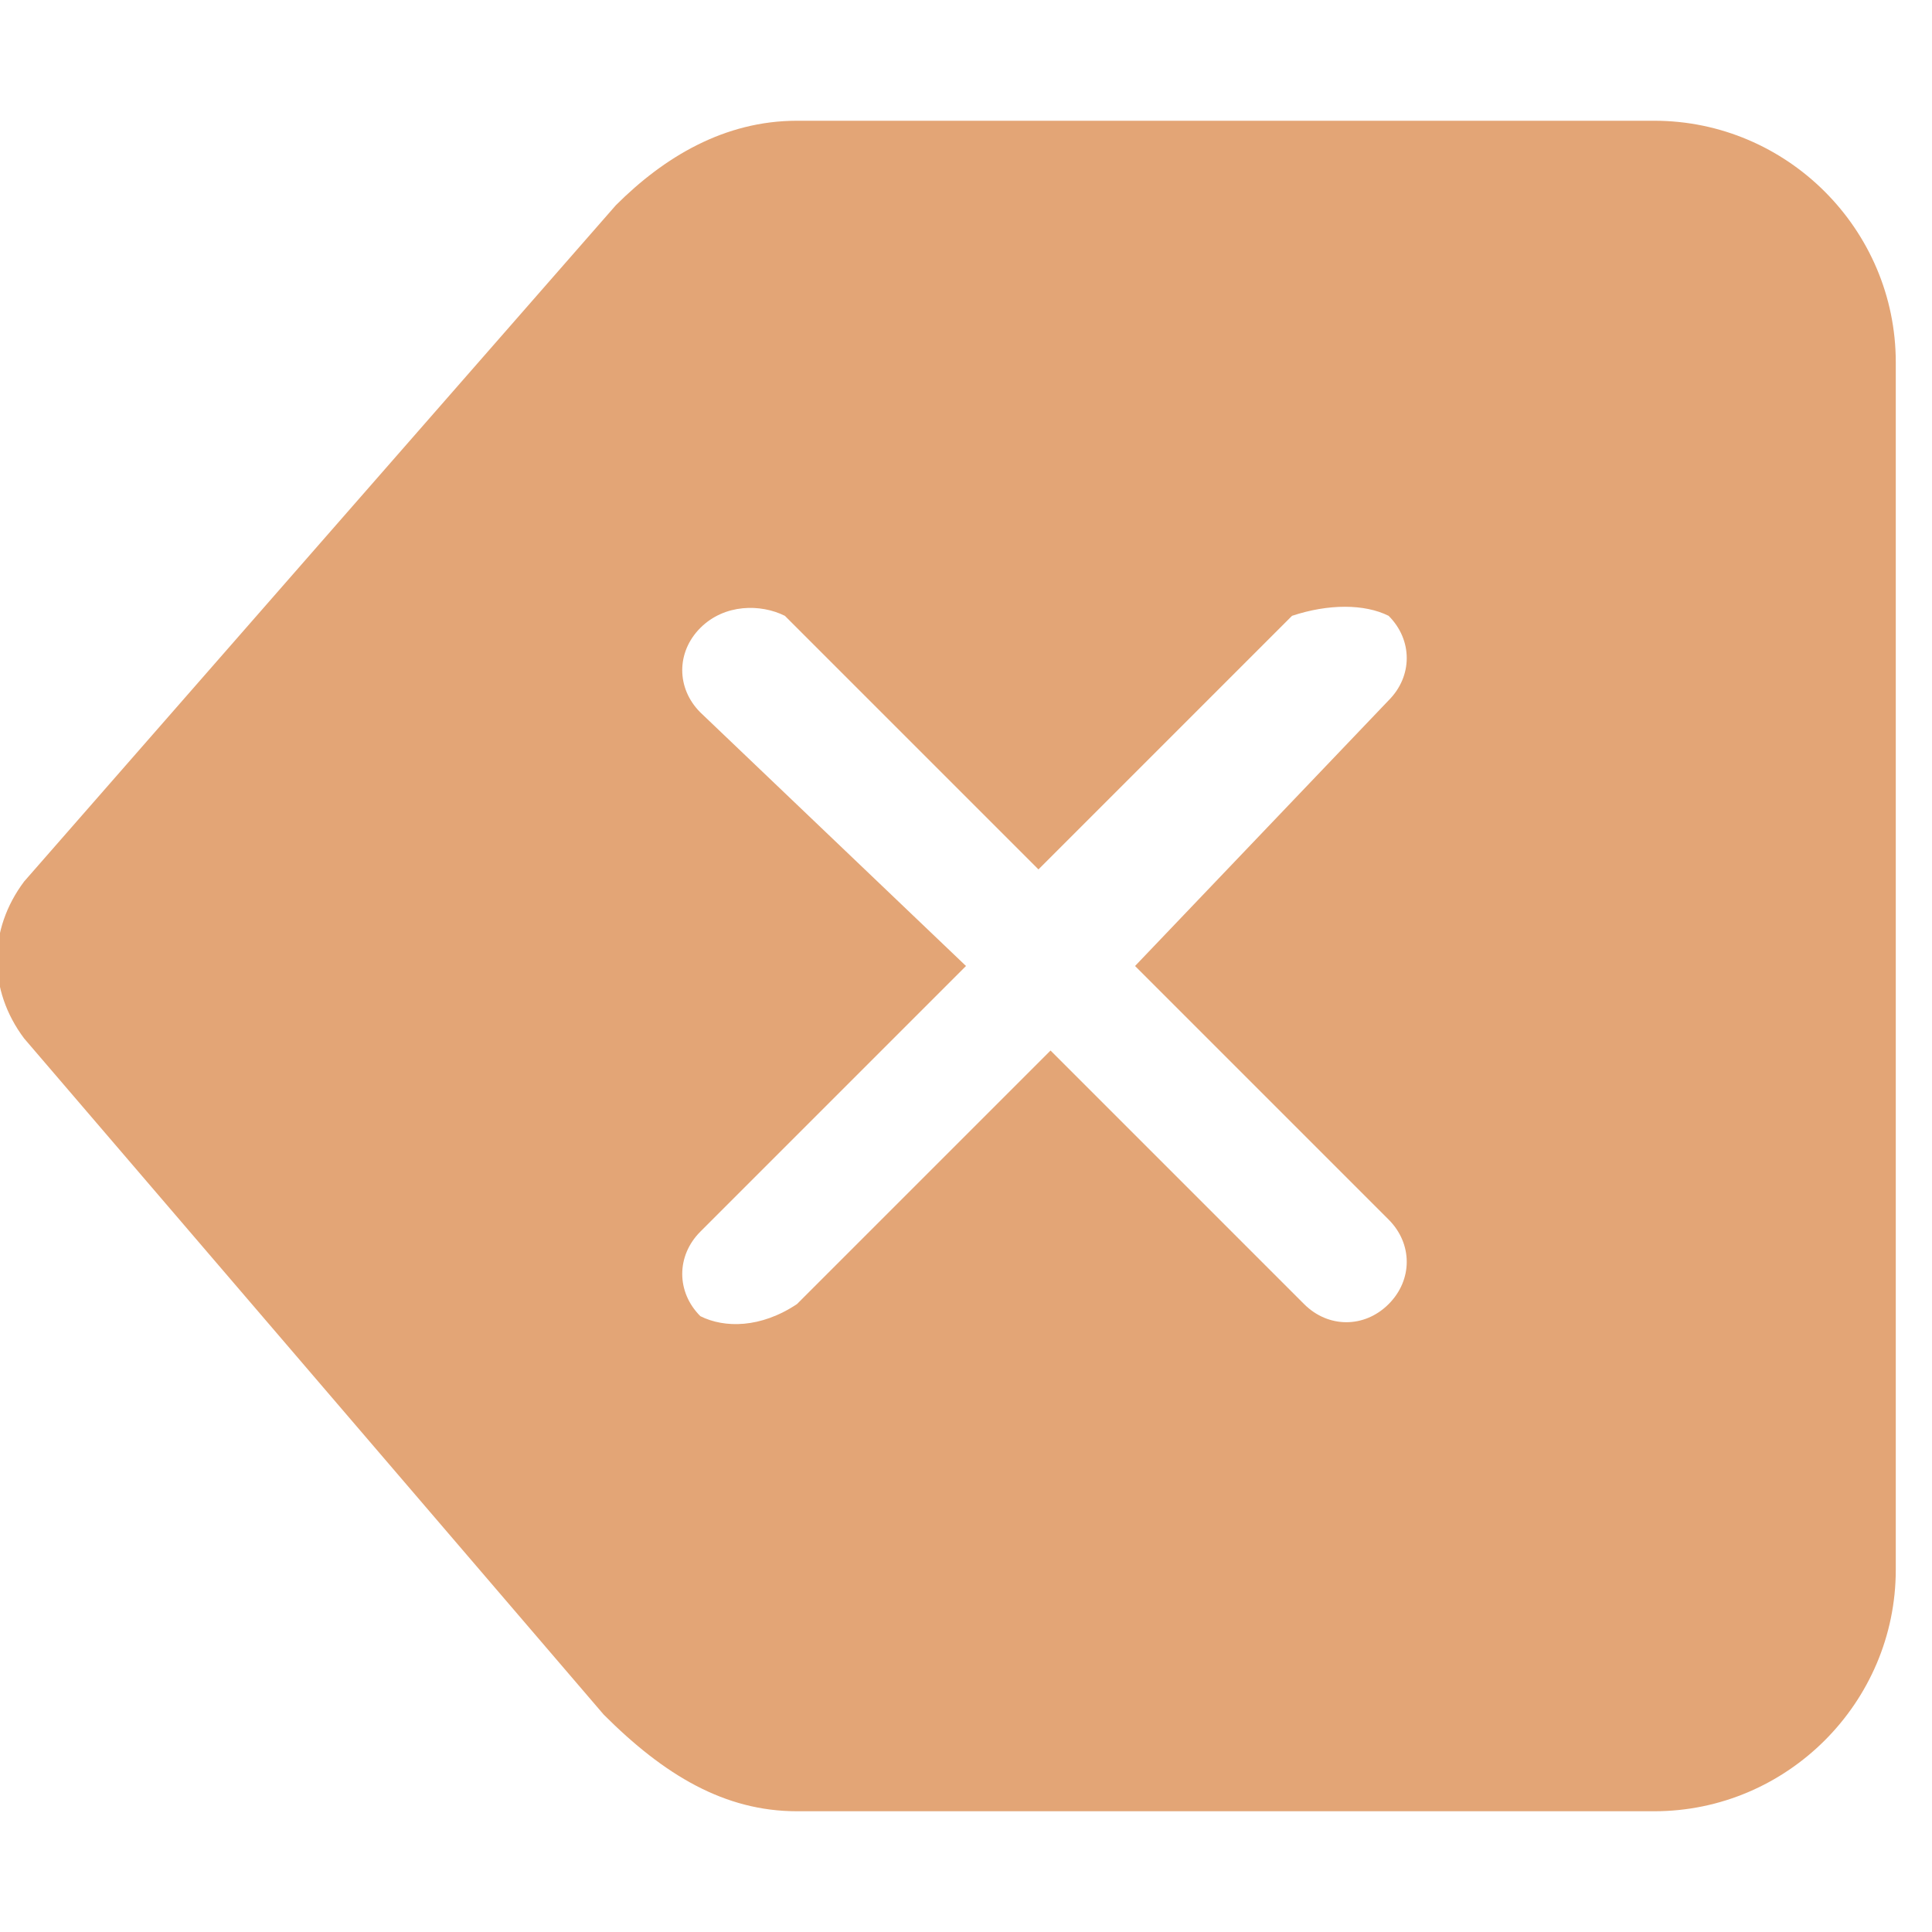
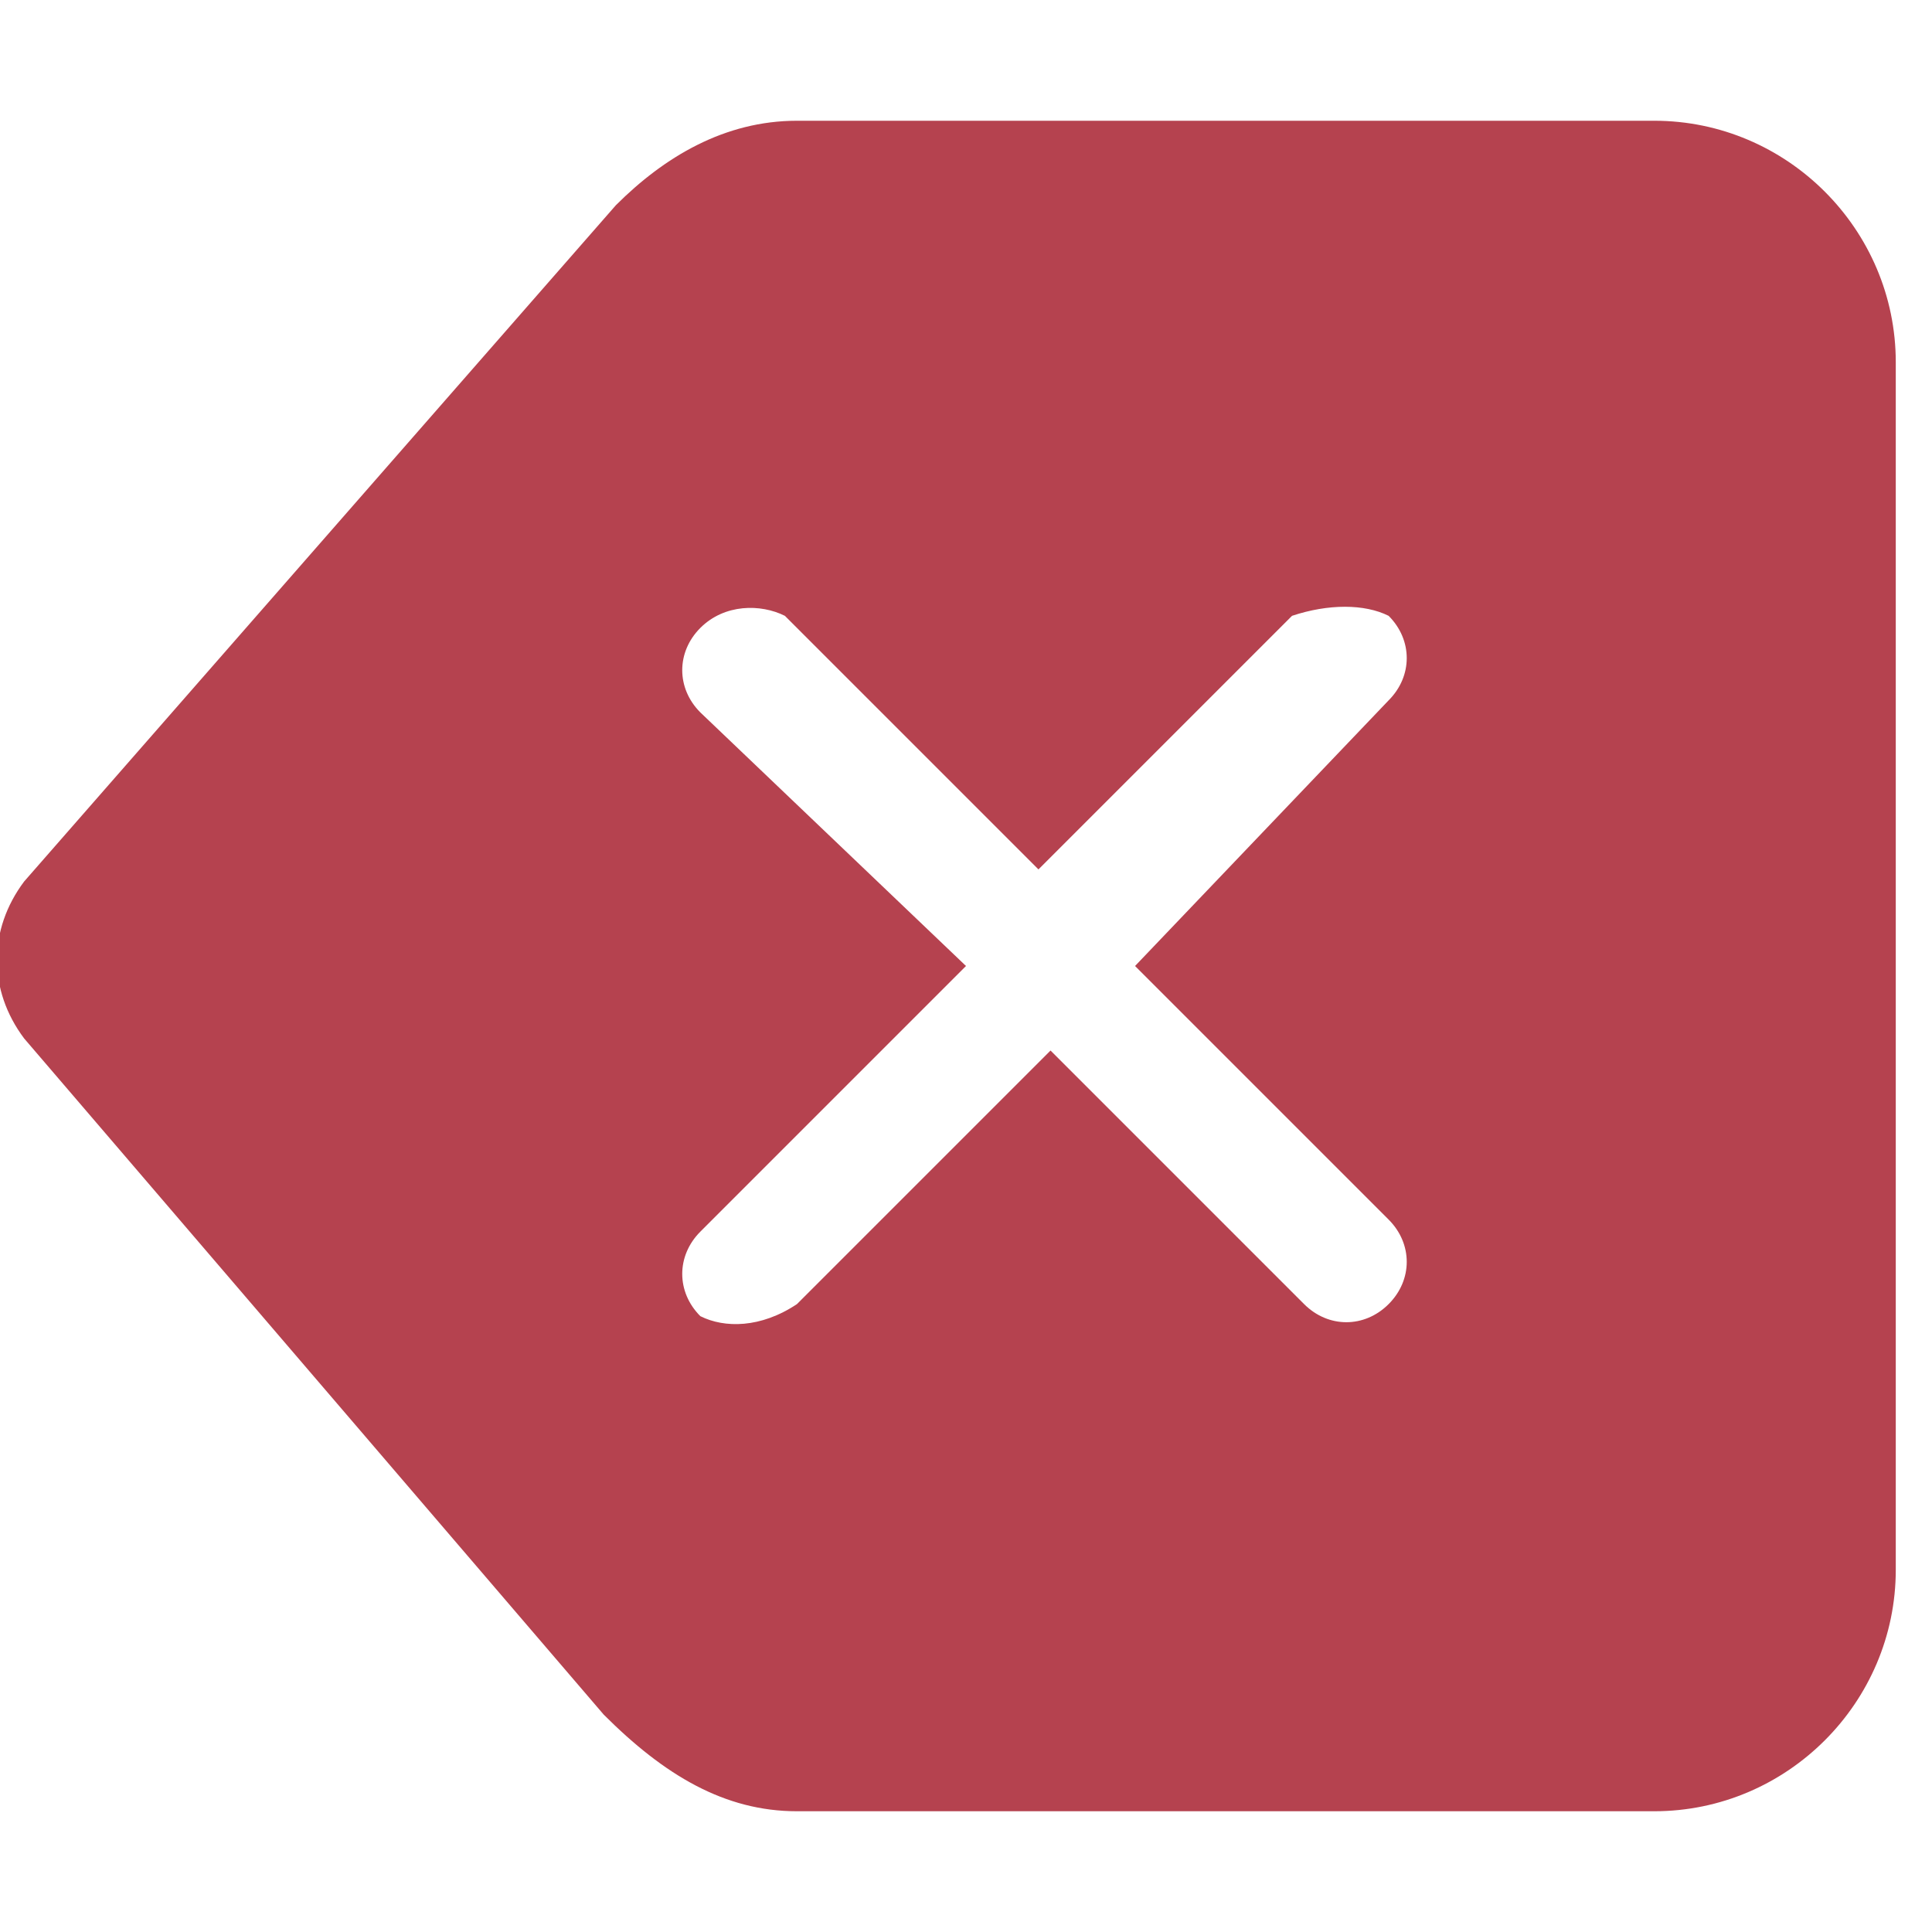
<svg xmlns="http://www.w3.org/2000/svg" version="1.1" id="圖層_1" x="0px" y="0px" viewBox="0 0 16 16" style="enable-background:new 0 0 16 16;" xml:space="preserve">
  <style type="text/css">
- 	.st0{fill:#E3A576;}
+ 	.st0{fill:#B5424F;}
</style>
-   <path class="st0" d="M15.7,3c0-1.1-0.9-2-2-2H6.6C6,1,5.5,1.3,5.1,1.7L0.2,7.3c-0.3,0.4-0.3,0.9,0,1.3l4.8,5.6C5.5,14.7,6,15,6.6,15  h7.1c1.1,0,2-0.9,2-2C15.7,13,15.7,3,15.7,3z M5.8,5.9c-0.2-0.2-0.2-0.5,0-0.7C6,5,6.3,5,6.5,5.1l2.1,2.1l2.1-2.1  C11,5,11.3,5,11.5,5.1c0.2,0.2,0.2,0.5,0,0.7L9.4,8l2.1,2.1c0.2,0.2,0.2,0.5,0,0.7c-0.2,0.2-0.5,0.2-0.7,0L8.7,8.7l-2.1,2.1  C6.3,11,6,11,5.8,10.9c-0.2-0.2-0.2-0.5,0-0.7l0,0L8,8L5.8,5.9z" />
+   <path class="st0" d="M15.7,3c0-1.1-0.9-2-2-2H6.6C6,1,5.5,1.3,5.1,1.7L0.2,7.3c-0.3,0.4-0.3,0.9,0,1.3L5,14.2C5.5,14.7,6,15,6.6,15  h7.1c1.1,0,2-0.9,2-2V3z M5.8,5.9c-0.2-0.2-0.2-0.5,0-0.7C6,5,6.3,5,6.5,5.1l2.1,2.1l2.1-2.1C11,5,11.3,5,11.5,5.1  c0.2,0.2,0.2,0.5,0,0.7L9.4,8l2.1,2.1c0.2,0.2,0.2,0.5,0,0.7s-0.5,0.2-0.7,0L8.7,8.7l-2.1,2.1C6.3,11,6,11,5.8,10.9  c-0.2-0.2-0.2-0.5,0-0.7l0,0L8,8L5.8,5.9z" />
</svg>
